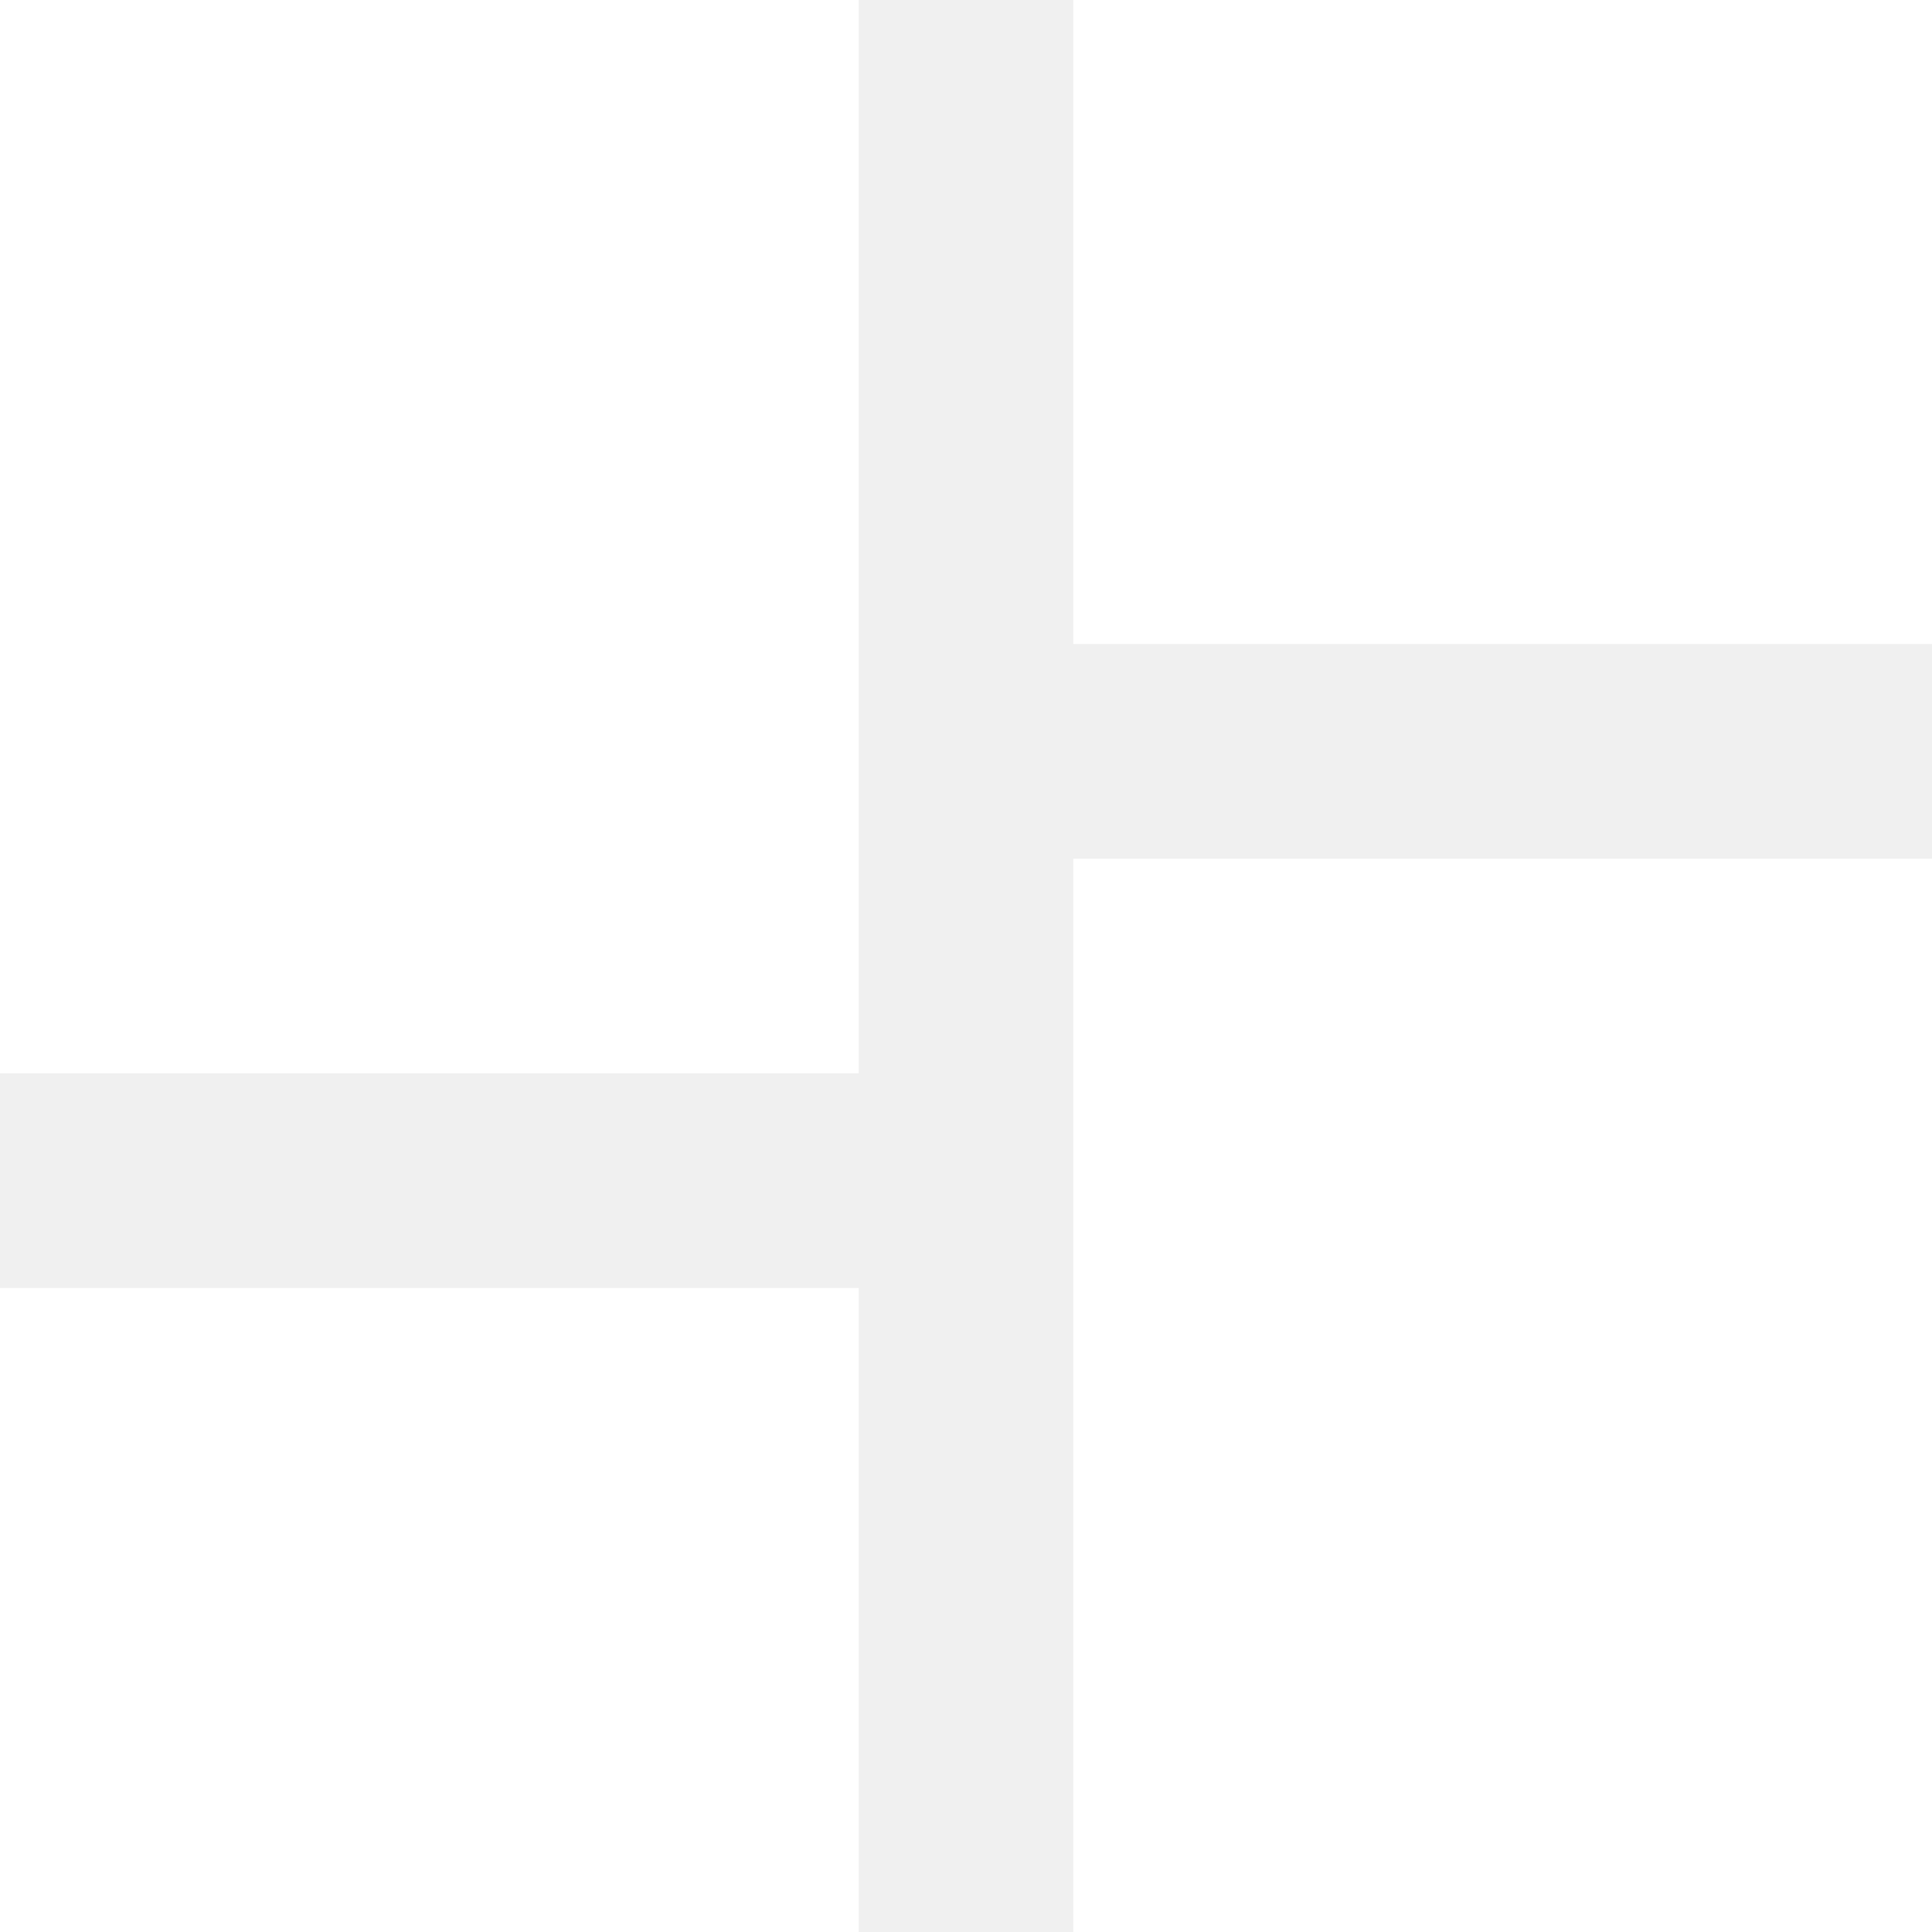
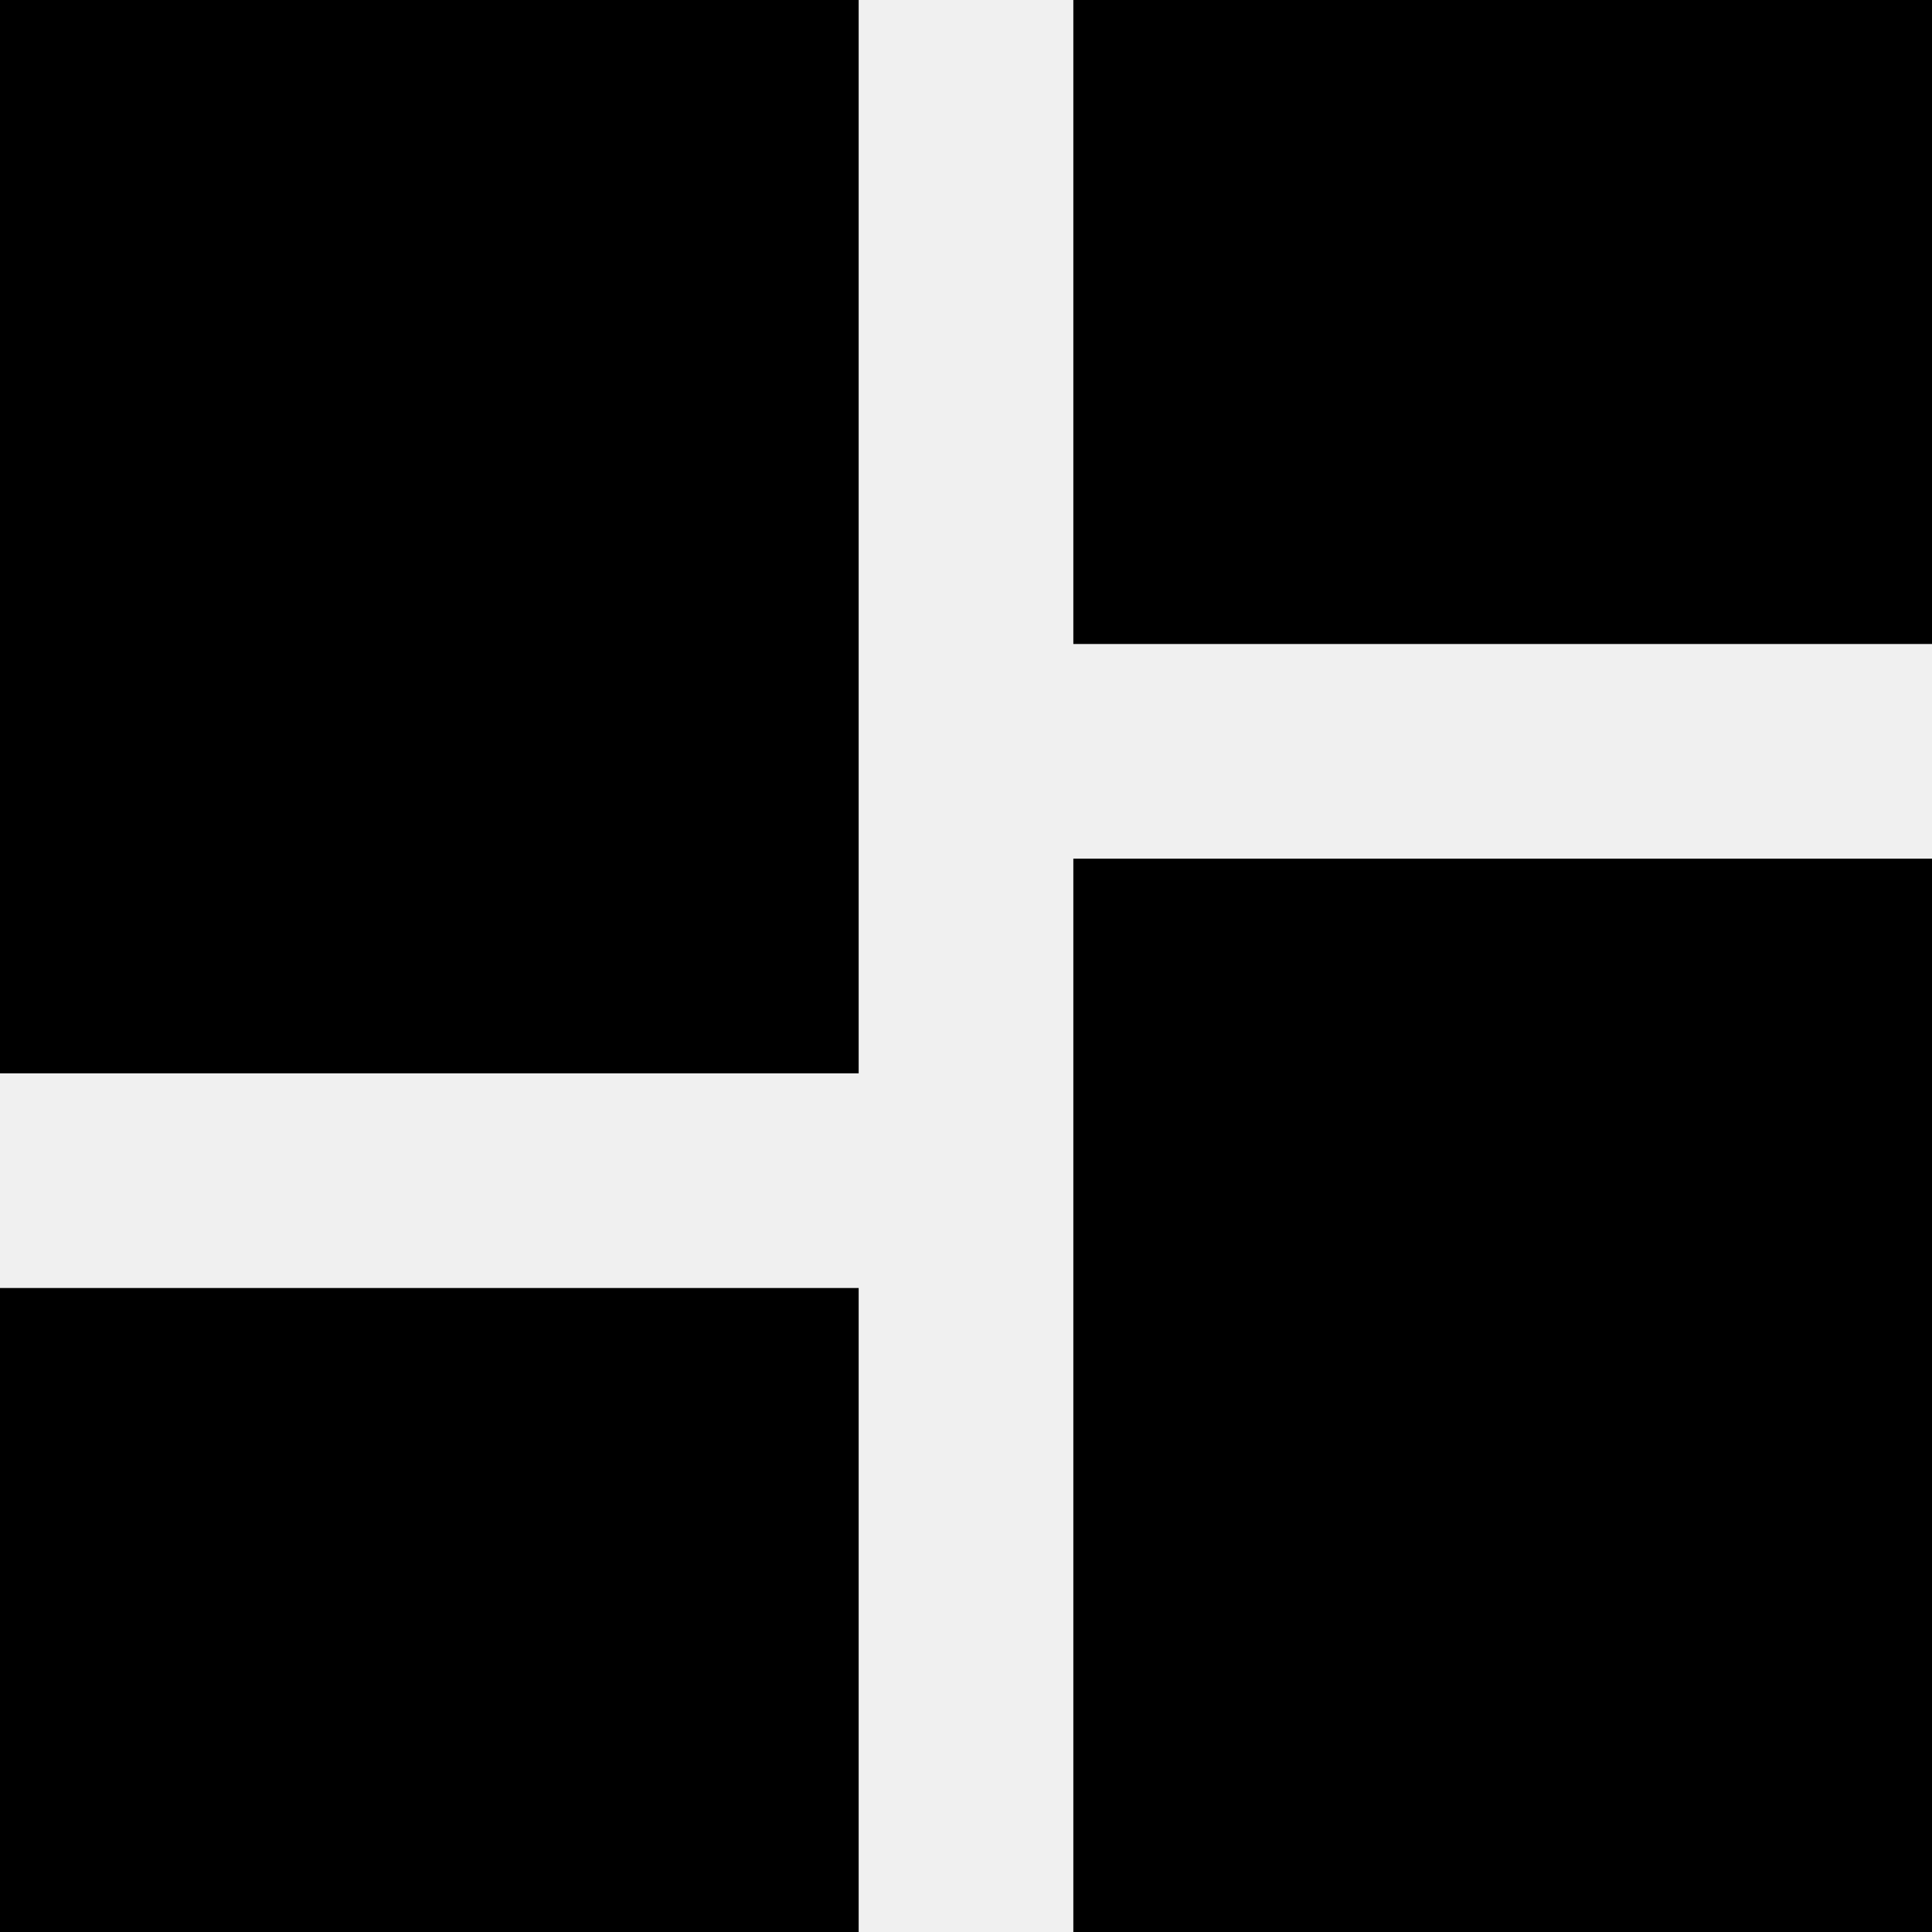
<svg xmlns="http://www.w3.org/2000/svg" version="1.1" id="Capa_1" x="0px" y="0px" viewBox="0 0 384 384" style="enable-background:new 0 0 384 384;" xml:space="preserve">
  <g>
    <g>
      <g>
-         <rect x="213.333" y="0" width="170.667" height="128" fill="#FFFFFF" />
-         <rect x="0" y="0" width="170.667" height="213.333" fill="#FFFFFF" />
-         <rect x="0" y="256" width="170.667" height="128" fill="#FFFFFF" />
-         <rect x="213.333" y="170.667" width="170.667" height="213.333" fill="#FFFFFF" />
+         <rect x="213.333" y="0" width="170.667" height="128" />
+         <rect x="0" y="0" width="170.667" height="213.333" />
+         <rect x="0" y="256" width="170.667" height="128" />
+         <rect x="213.333" y="170.667" width="170.667" height="213.333" />
      </g>
    </g>
  </g>
  <g>
</g>
  <g>
</g>
  <g>
</g>
  <g>
</g>
  <g>
</g>
  <g>
</g>
  <g>
</g>
  <g>
</g>
  <g>
</g>
  <g>
</g>
  <g>
</g>
  <g>
</g>
  <g>
</g>
  <g>
</g>
  <g>
</g>
</svg>
